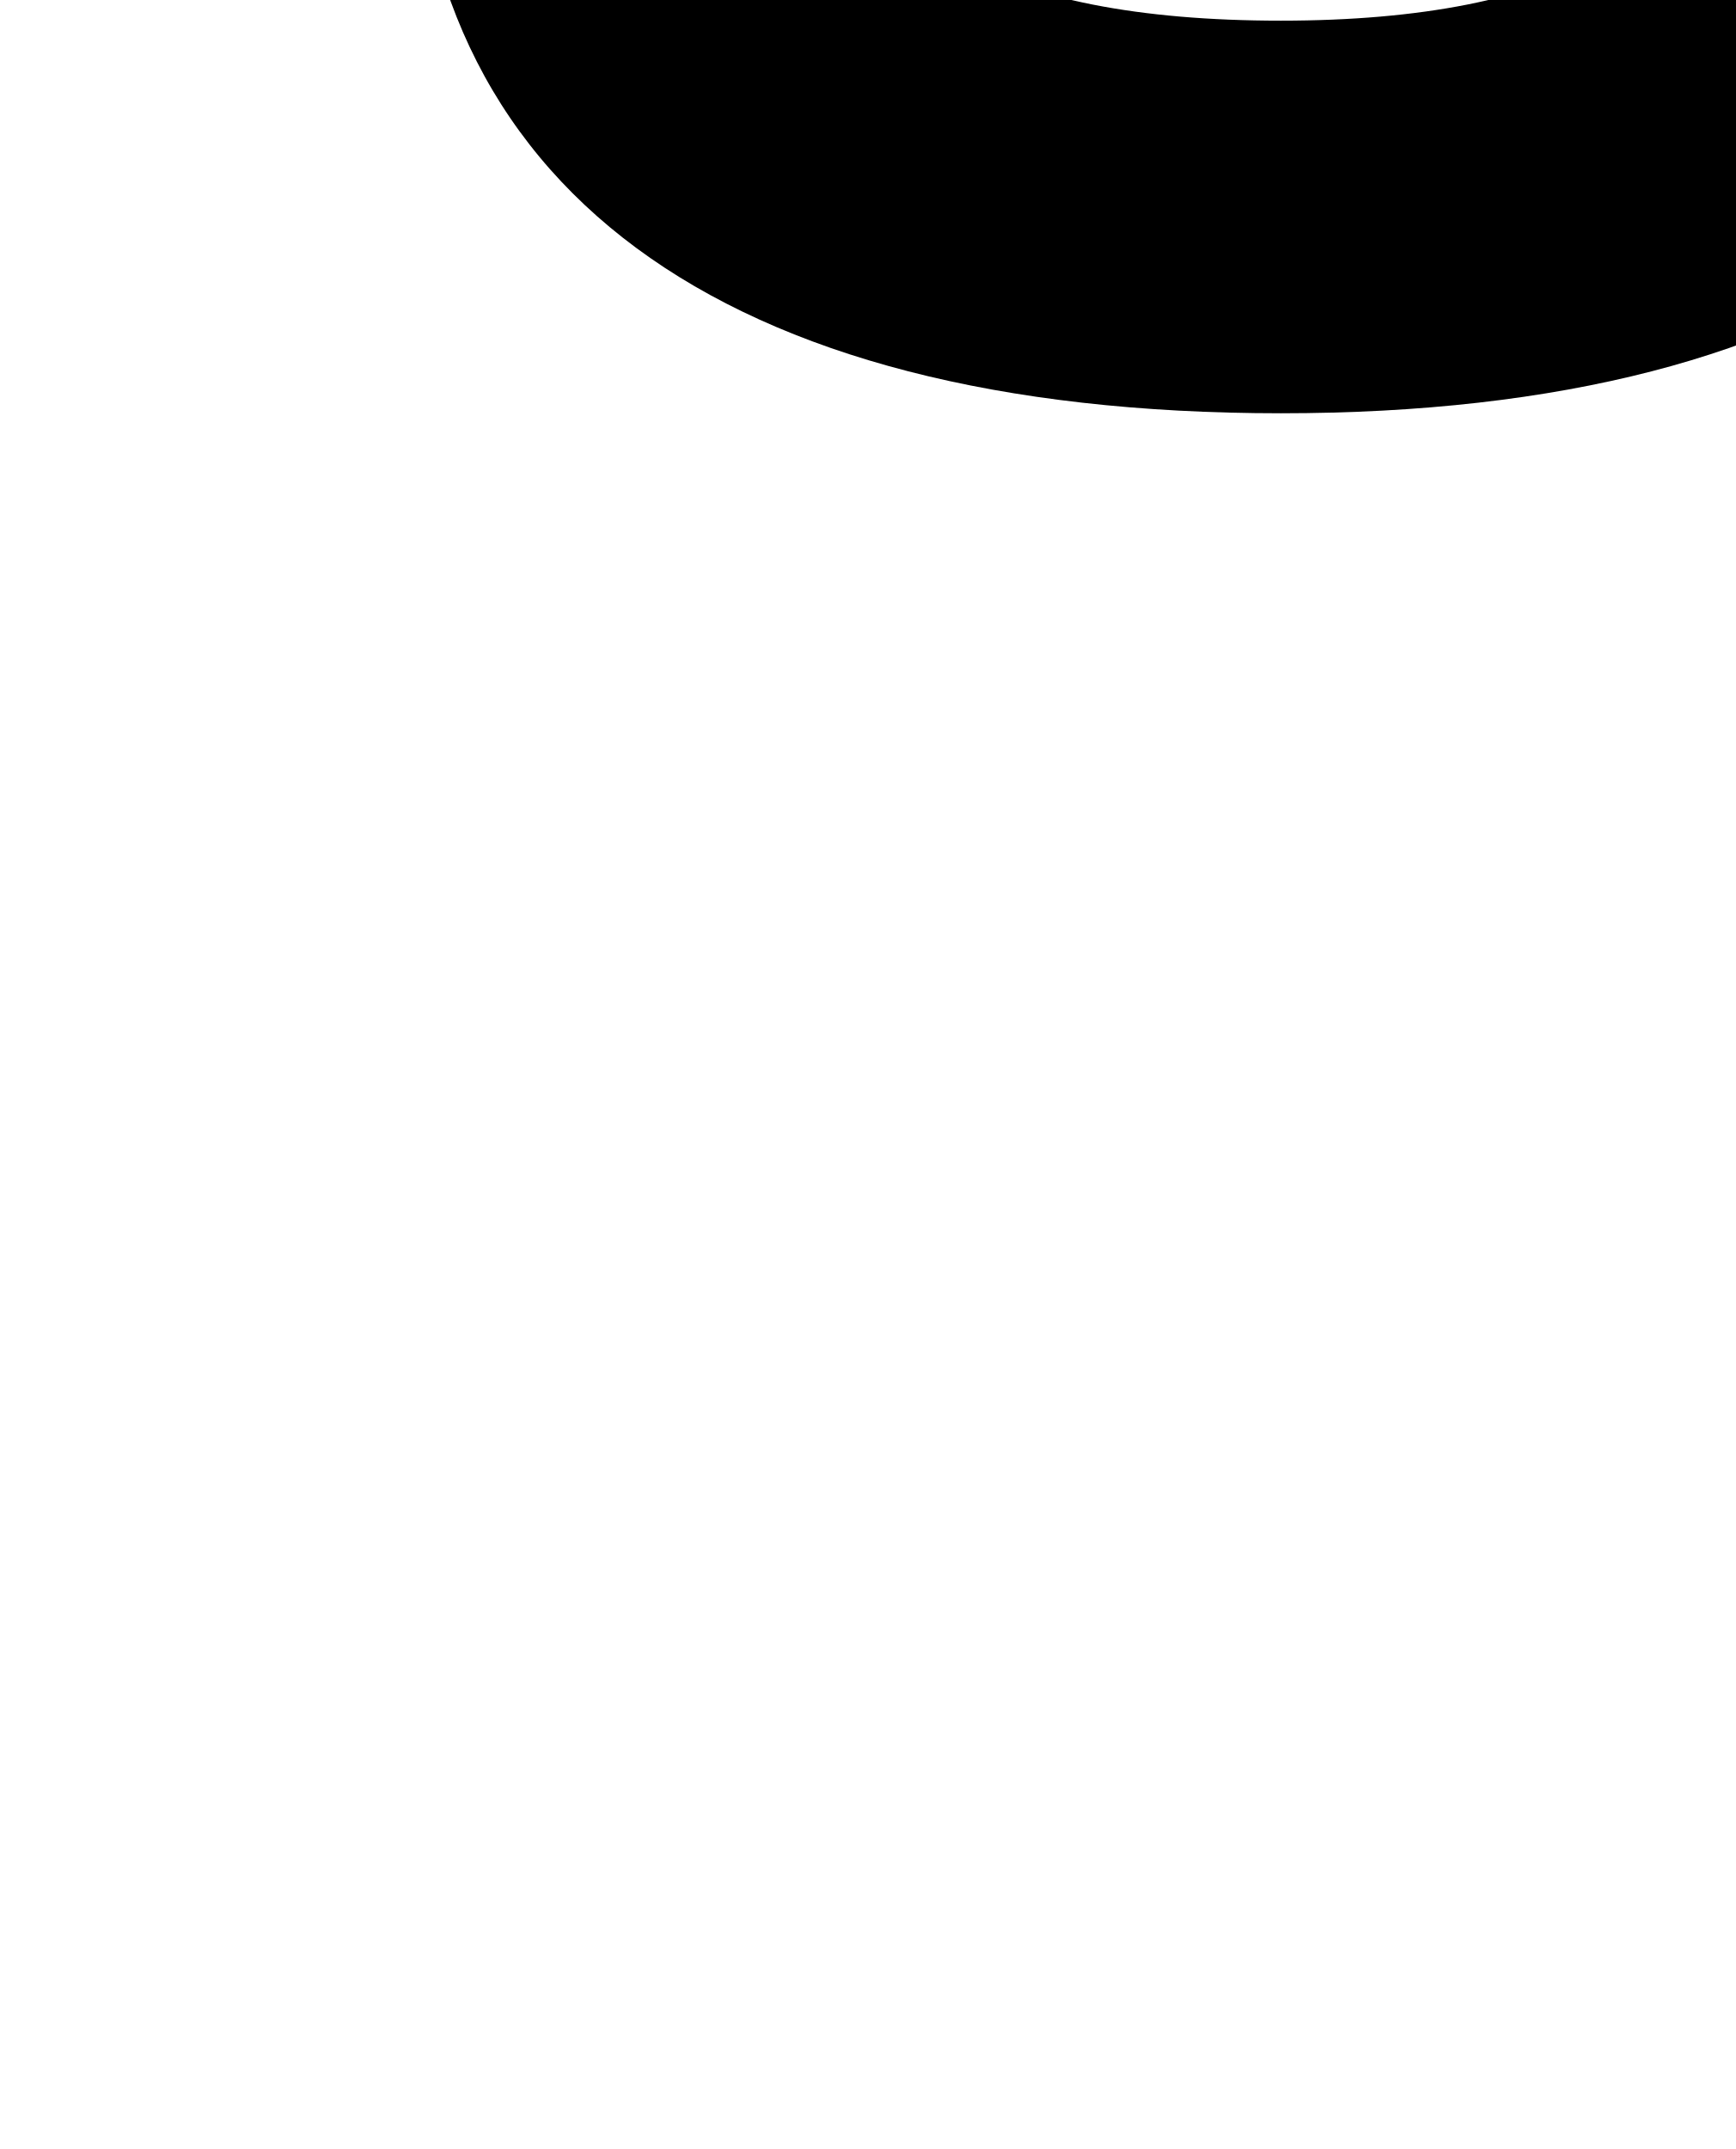
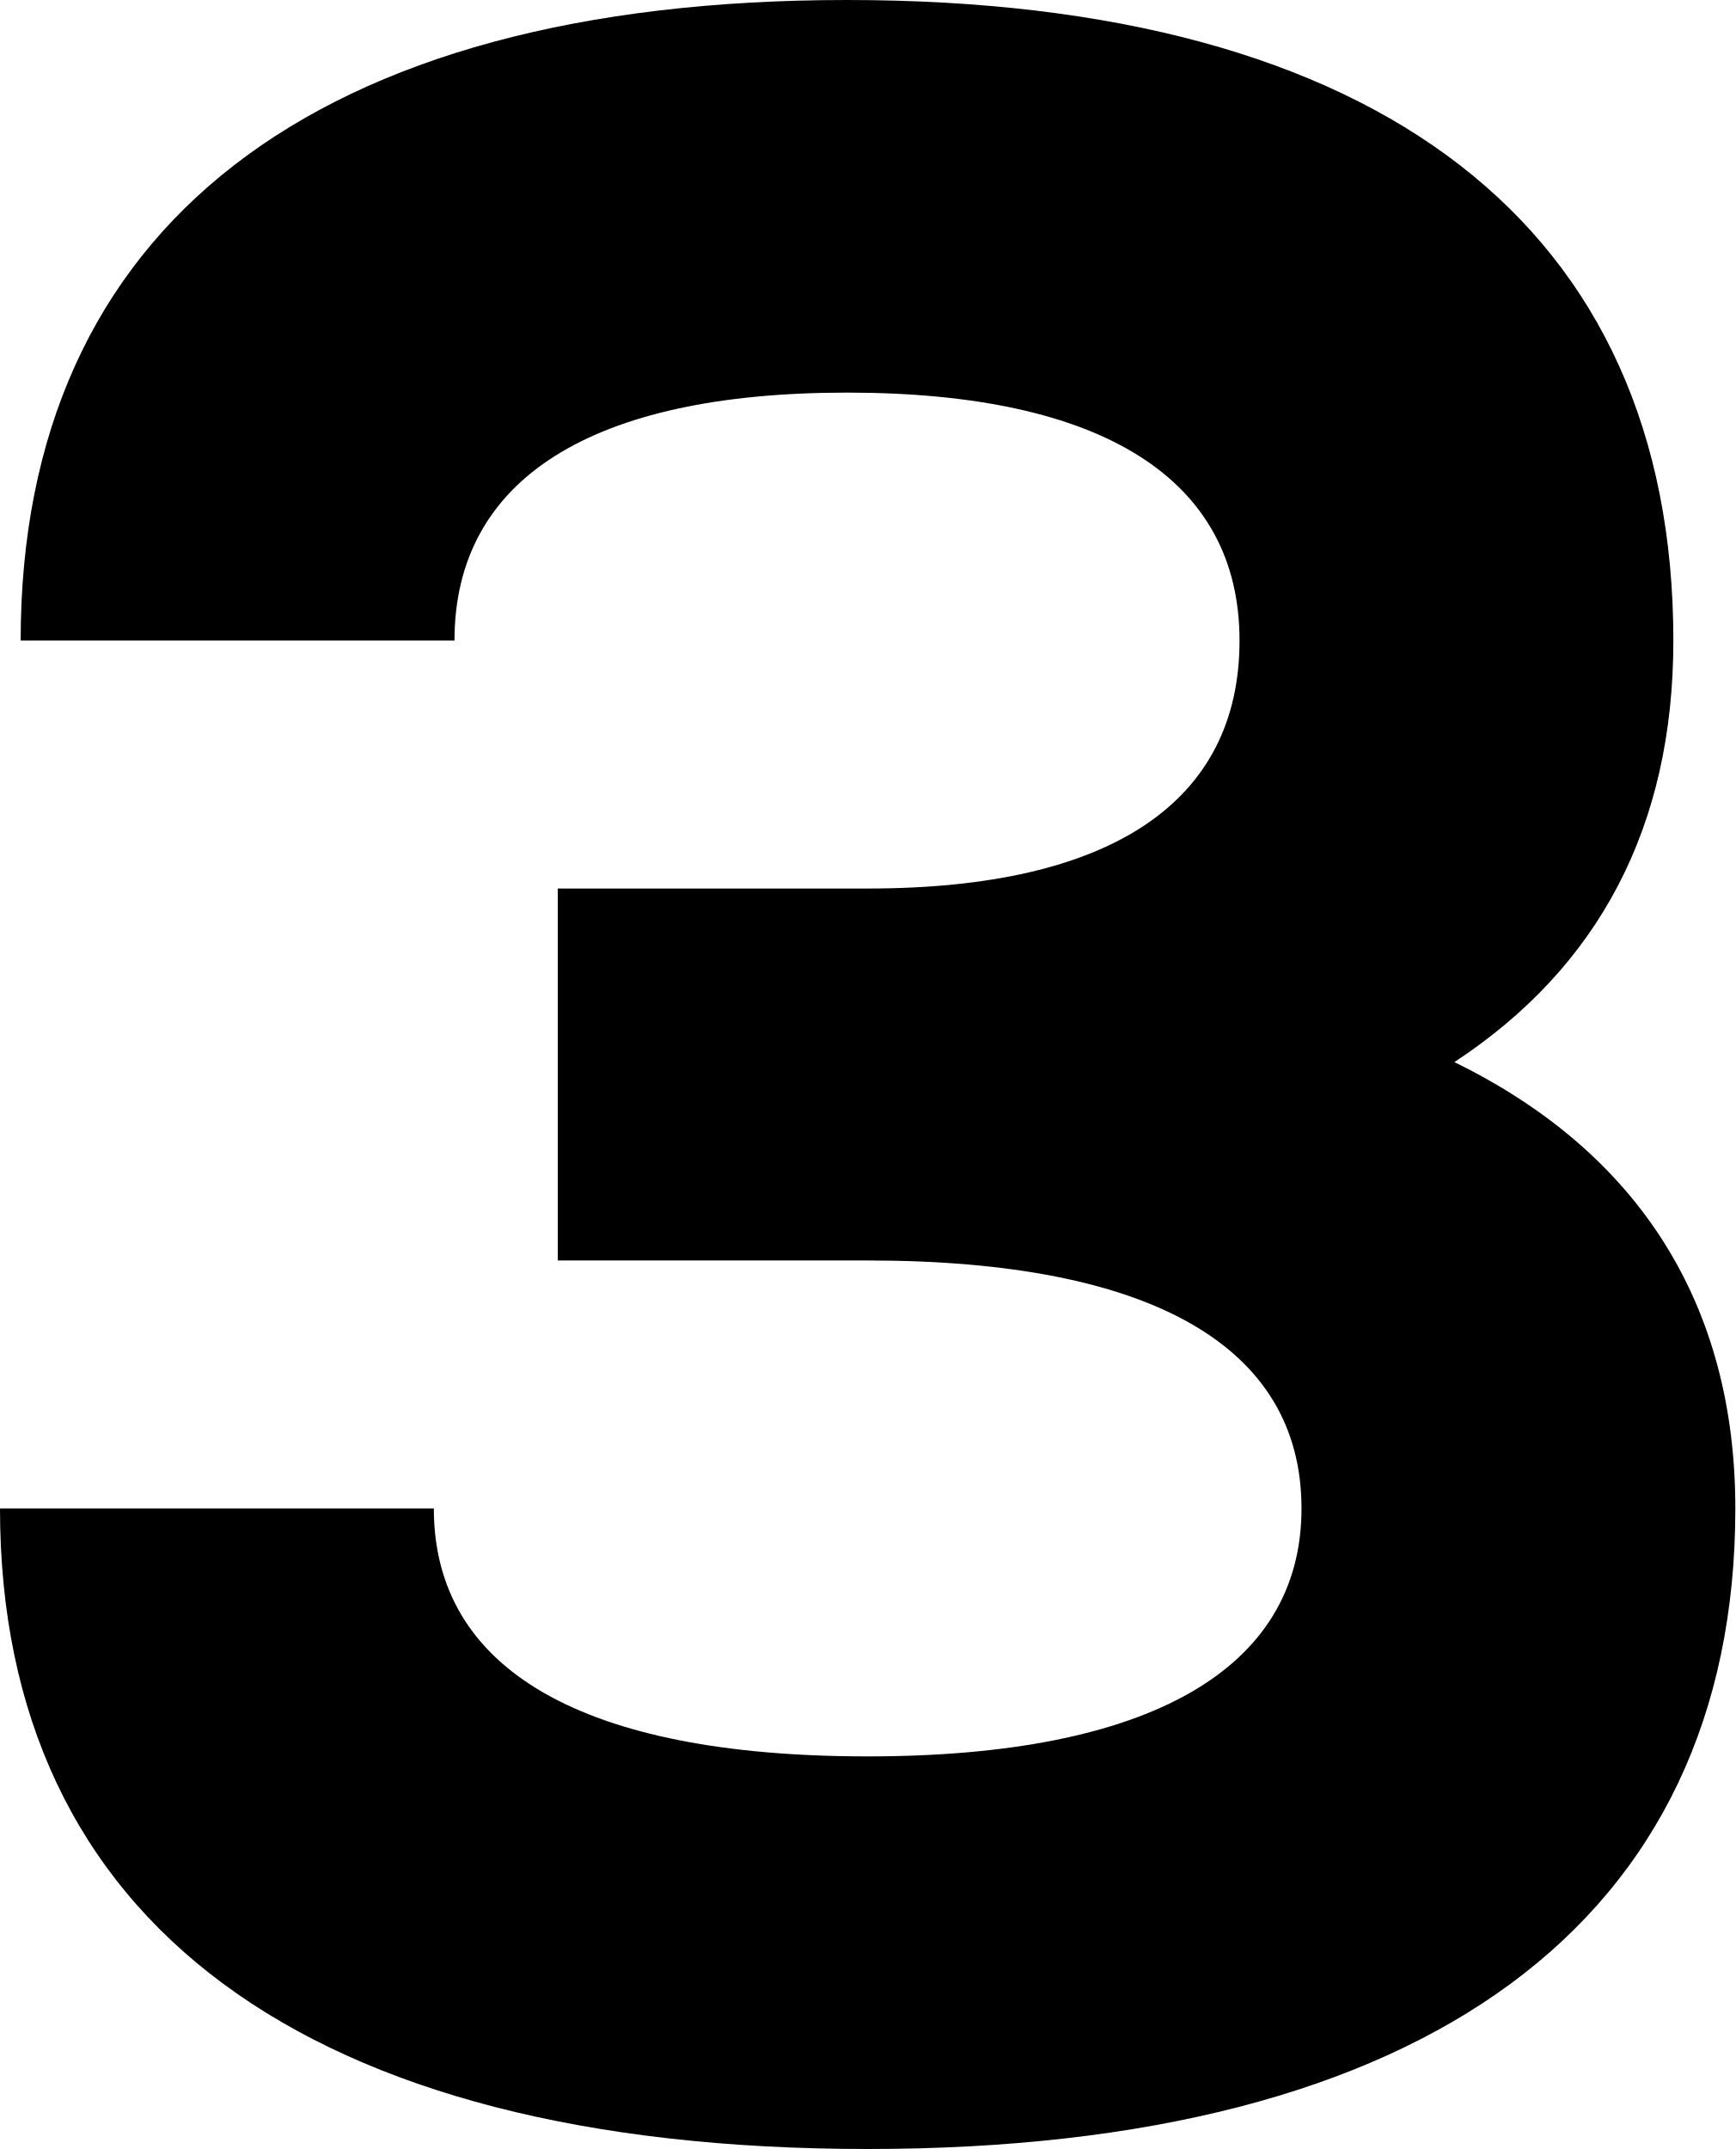
- <svg viewBox="65 -10 420 520" transform="rotate(180 50 50) scale(-1,1)">
-   <g>
-     <path d="M275 85c68 0 105 21 105 60s-36 60 -105 60h-75v90h75c59 0 90 21 90 60s-33 60 -95 60s-95 -21 -95 -60h-105c0 100 71 155 200 155s200 -55 200 -155c0 -45 -18 -79 -53 -102c45 -22 68 -59 68 -108c0 -100 -75 -155 -210 -155c-136 0 -210 55 -210 155h105 c0 -39 36 -60 105 -60z" />
-   </g>
+ <svg viewBox="0 0 420 520">
+   <path d="M 210 425 C 278 425 315 404 315 365 S 279 305 210 305 H 135 V 215 H 210 C 269 215 300 194 300 155 S 267 95 205 95 S 110 116 110 155 H 5 C 5 55 76 0 205 0 S 405 55 405 155 C 405 200 387 234 352 257 C 397 279 420 316 420 365 C 420 465 345 520 210 520 C 74 520 0 465 0 365 H 105 C 105 404 141 425 210 425 Z" />
</svg>
